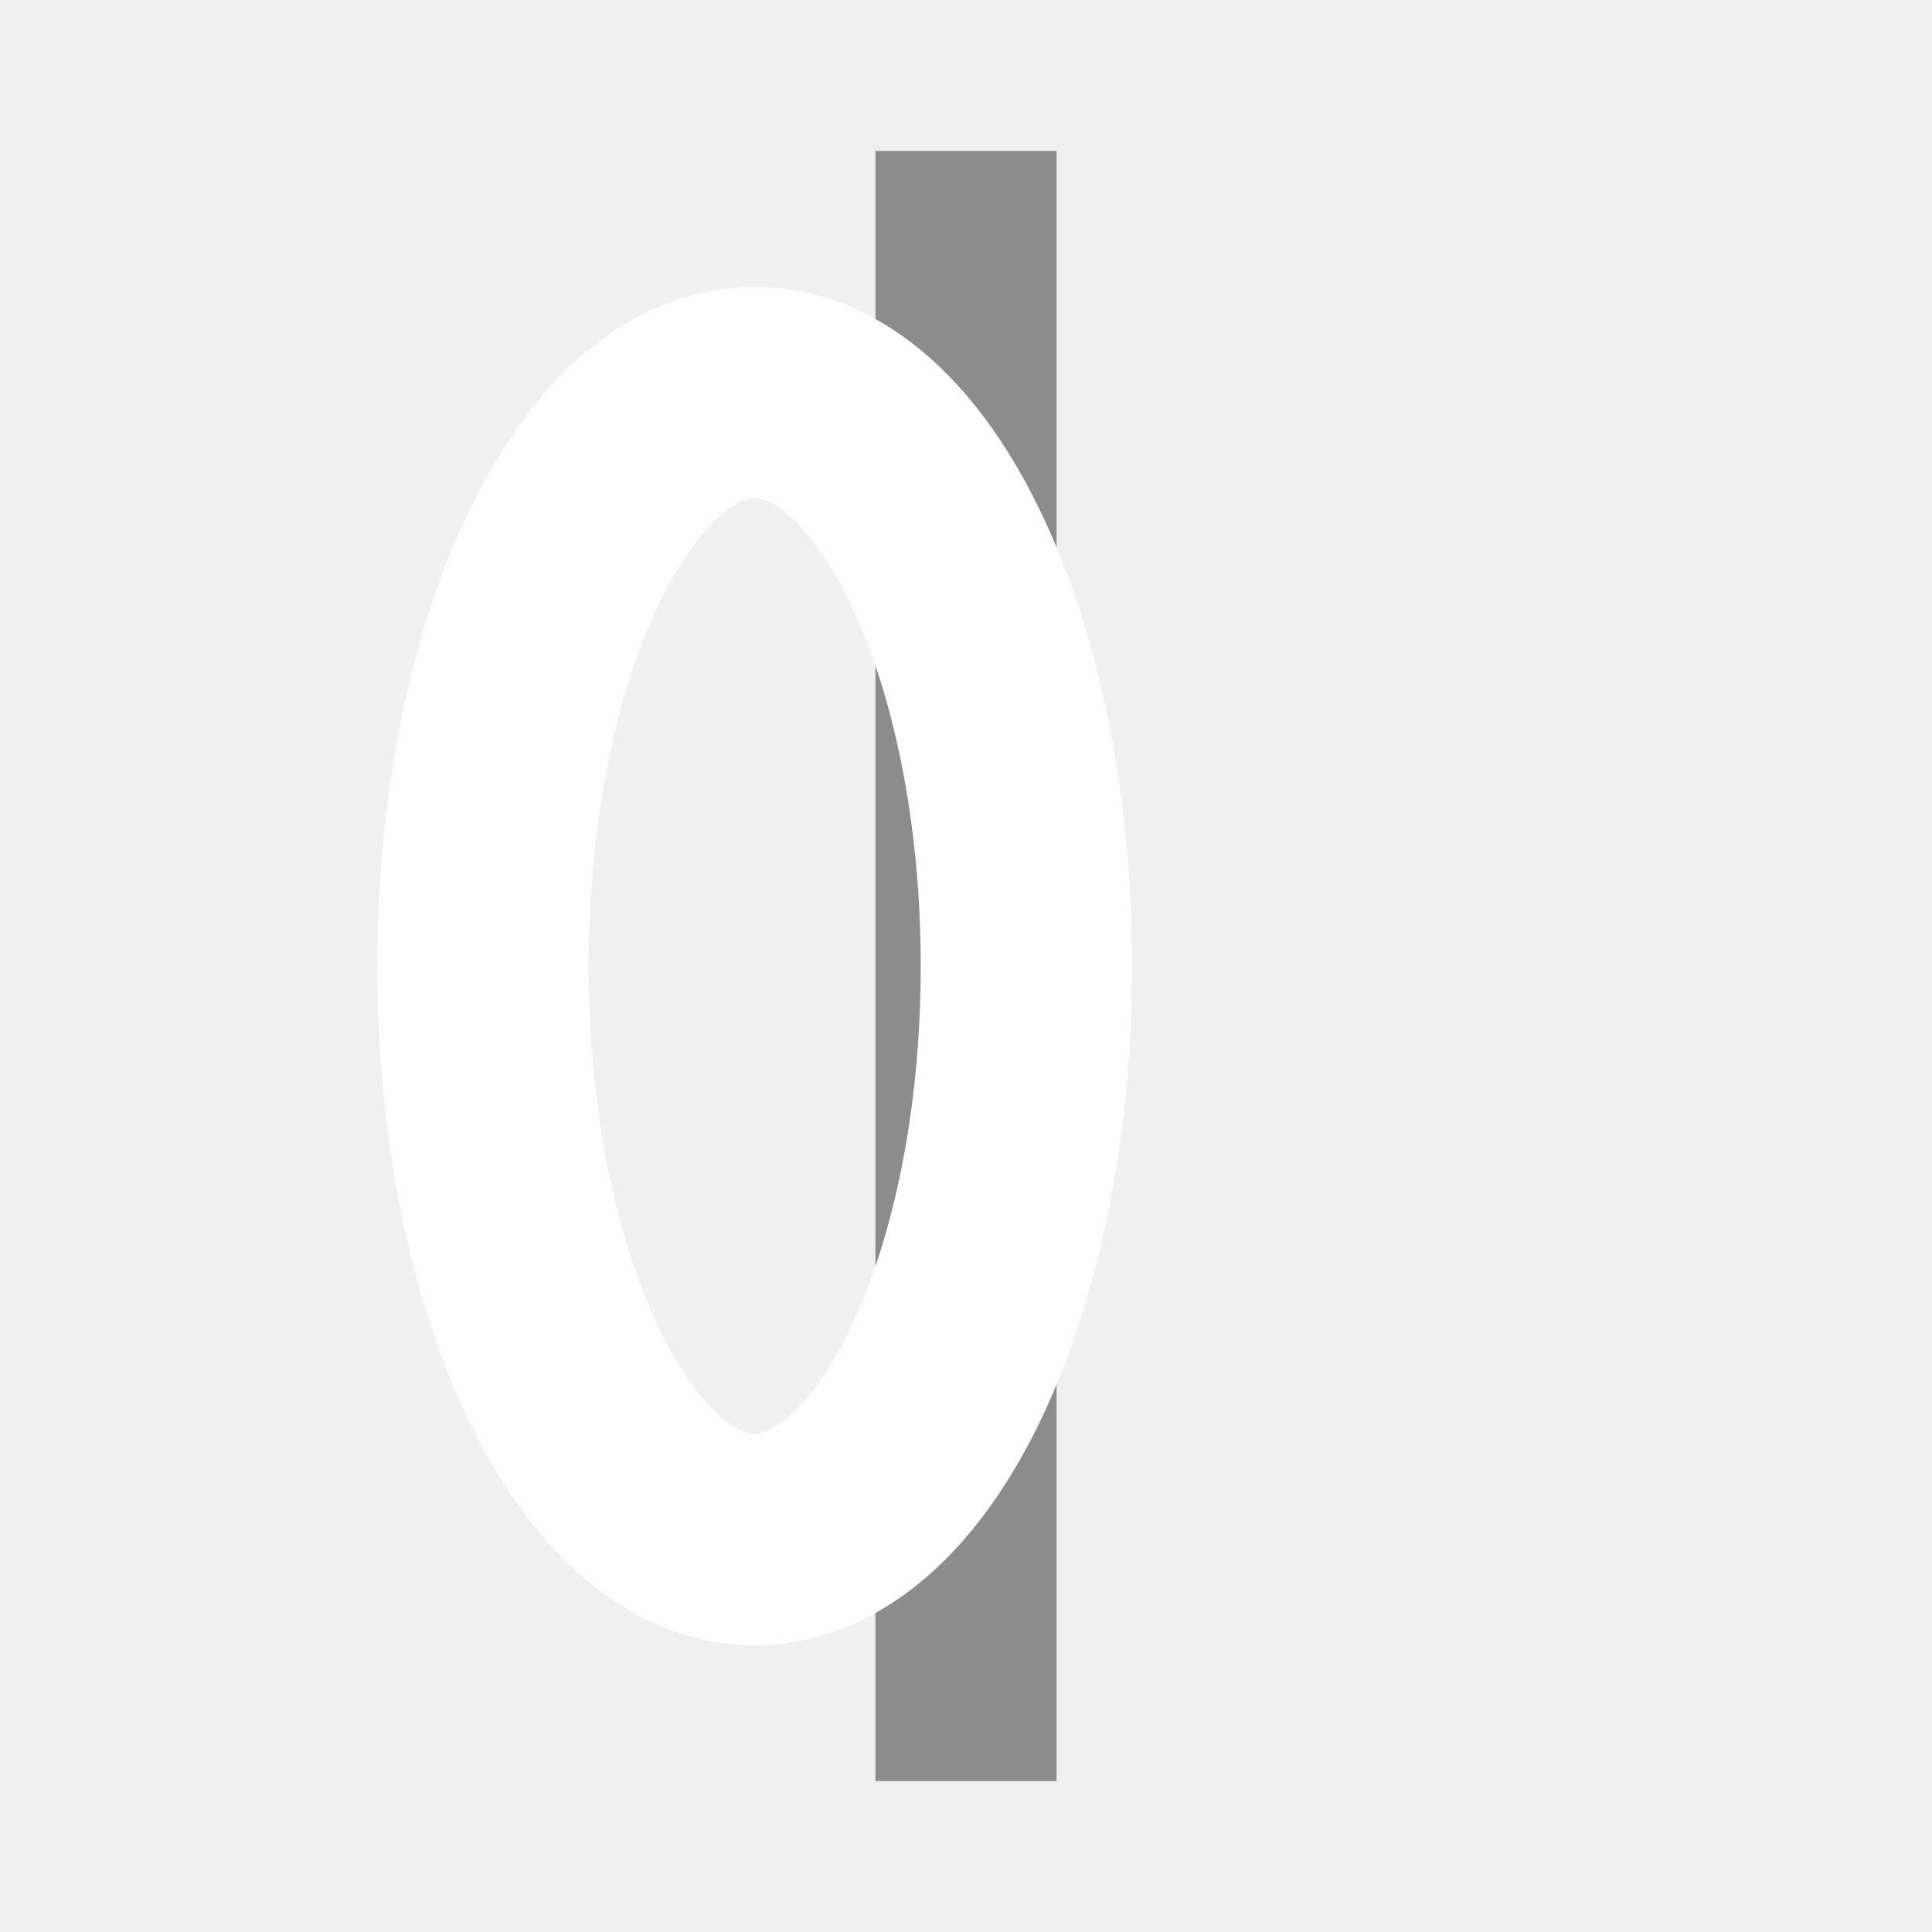
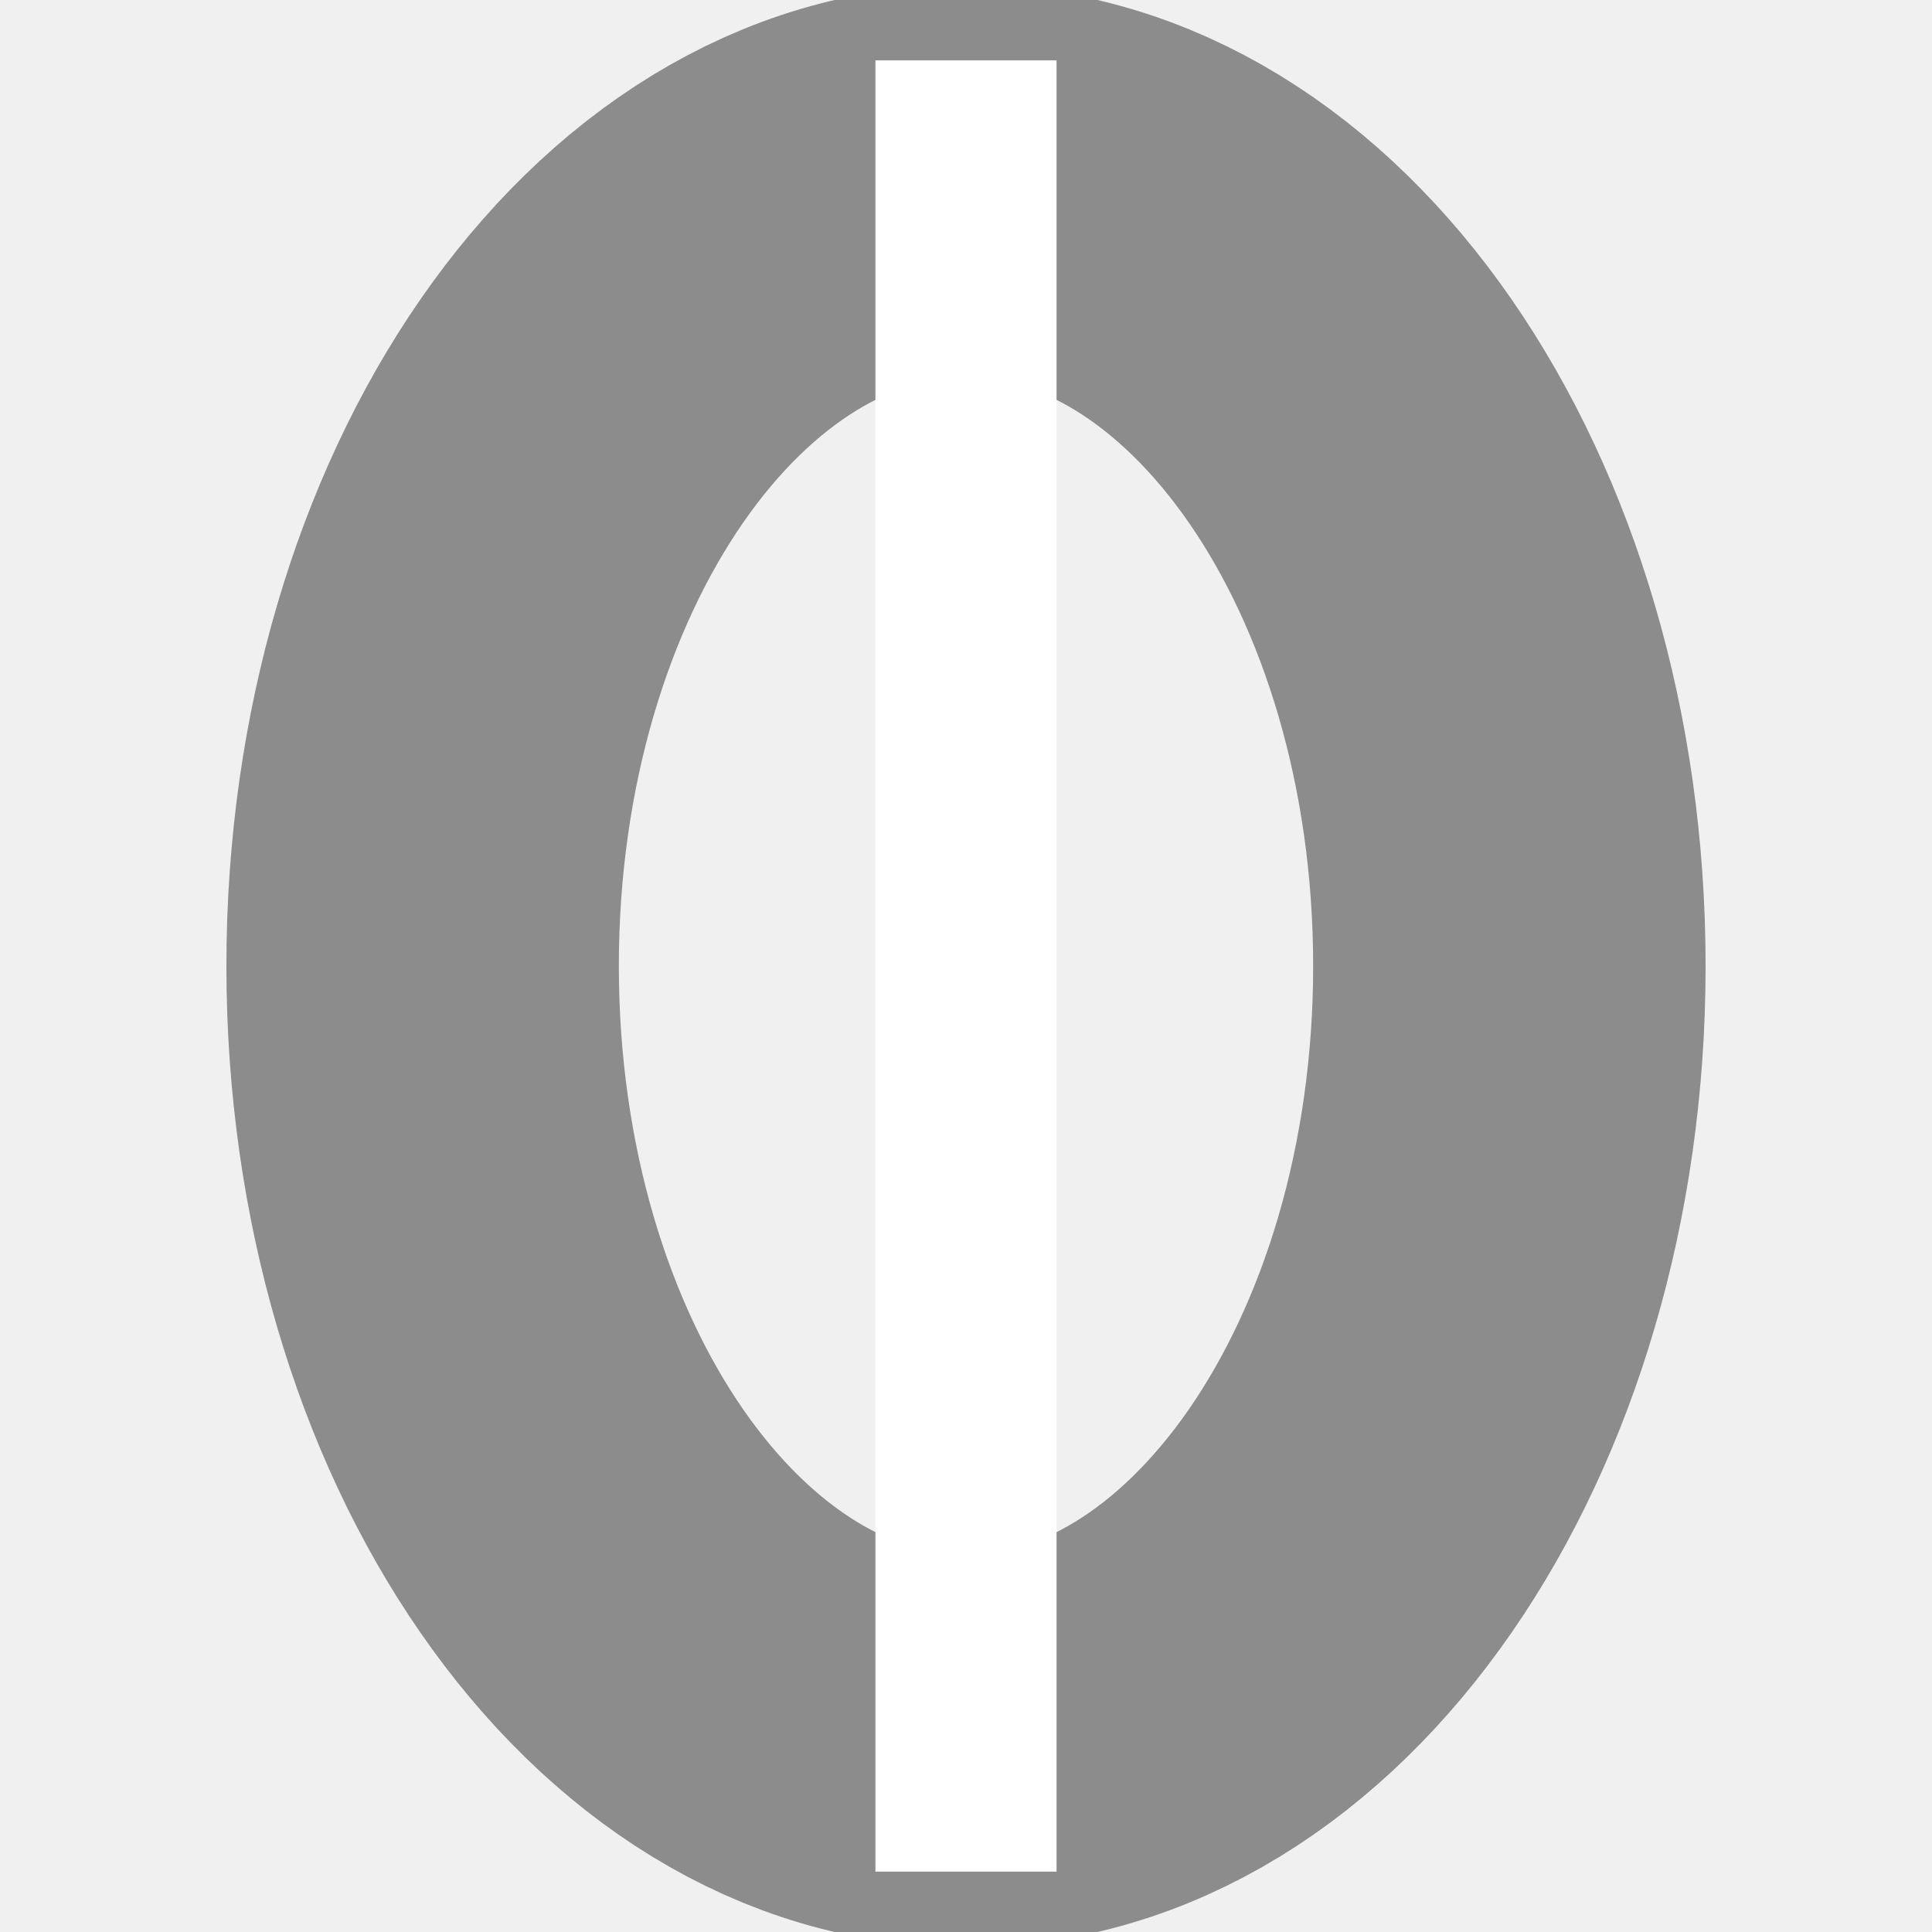
<svg xmlns="http://www.w3.org/2000/svg" viewBox="0 0 128 128" width="128" height="128">
-   <rect x="58" y="10" width="12" height="108" fill="#8c8c8c" />
-   <ellipse cx="50" cy="64" rx="18" ry="38" fill="none" stroke="#fff" stroke-width="14" />
+   <ellipse cx="64" cy="64" rx="36" ry="52" fill="none" stroke="#8c8c8c" stroke-width="26" />
+   <rect x="58" y="4" width="12" height="120" fill="#fff" />
</svg>
